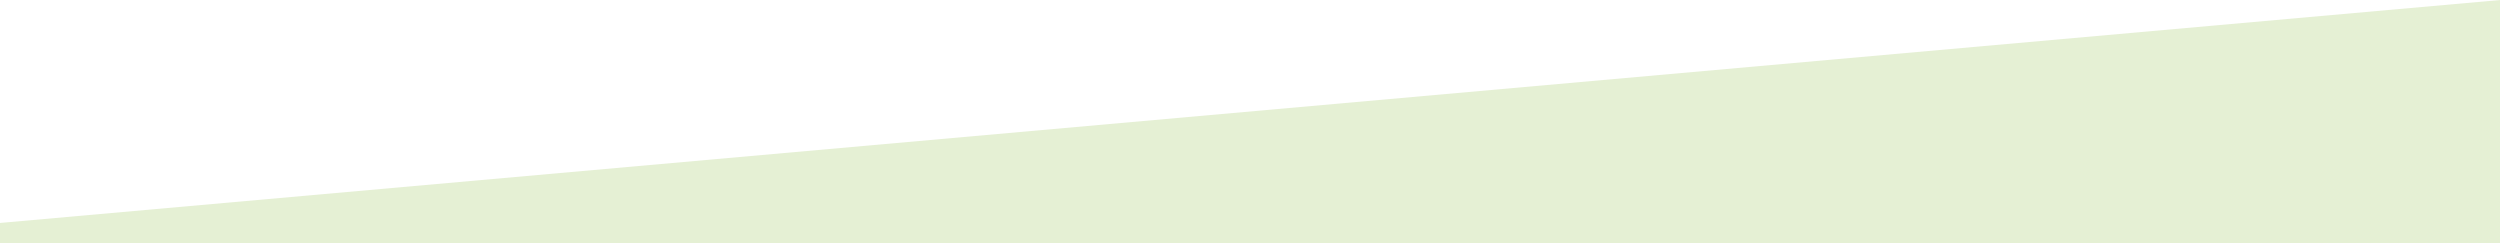
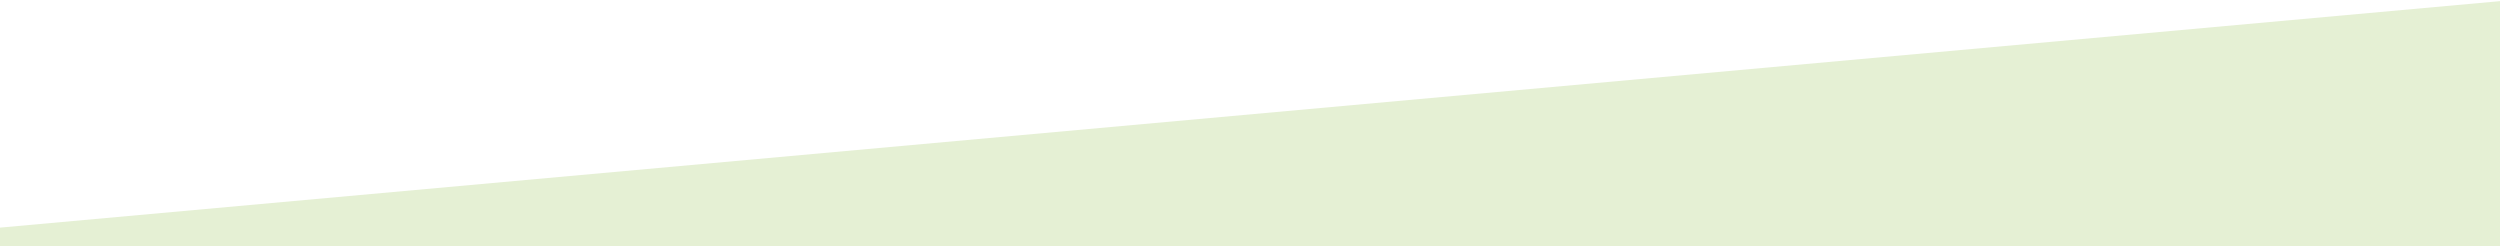
- <svg xmlns="http://www.w3.org/2000/svg" id="Layer_1" data-name="Layer 1" viewBox="0 0 2600 252.36">
+ <svg xmlns="http://www.w3.org/2000/svg" id="Layer_1" data-name="Layer 1" viewBox="0 0 2565 252.36">
  <defs>
    <style>.cls-1{fill:#e5f0d4;fill-rule:evenodd;}</style>
  </defs>
-   <path class="cls-1" d="M-1.48,232L2601.35-.09l1.73,231.92-0.49,21.53H-1l-1-21" />
+   <path class="cls-1" d="M-9,234.36l2583-234v261H-9" />
</svg>
